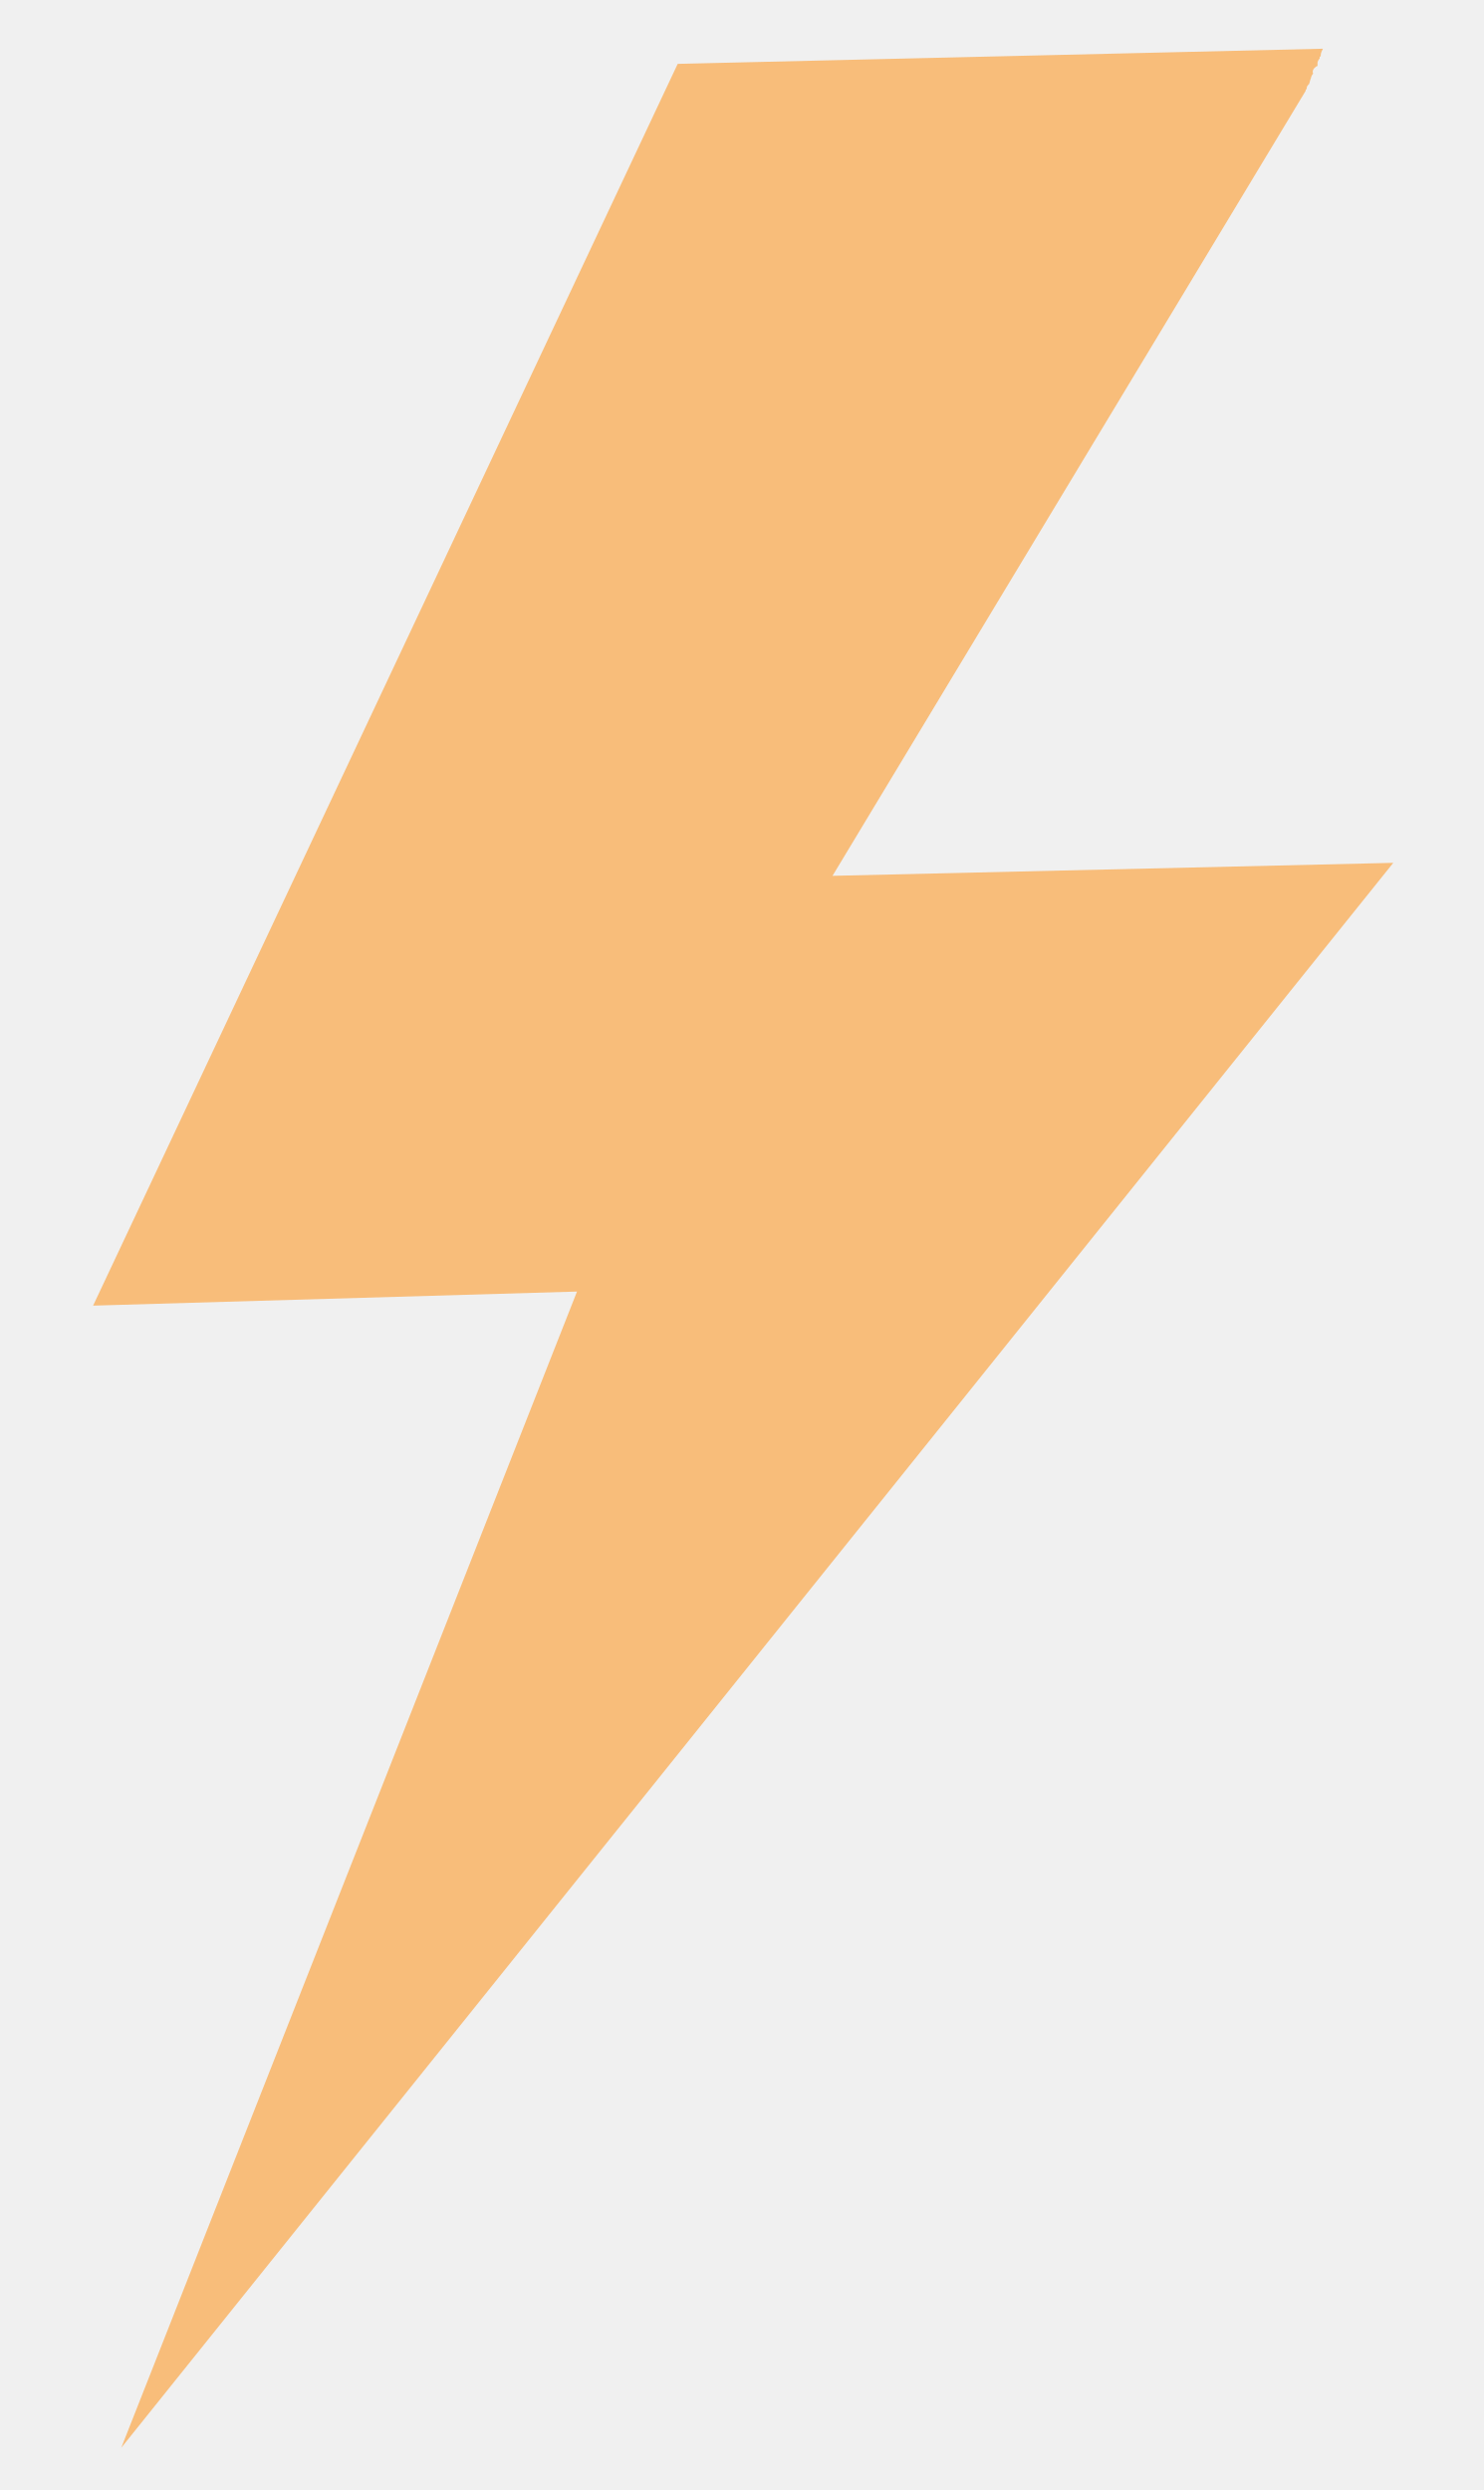
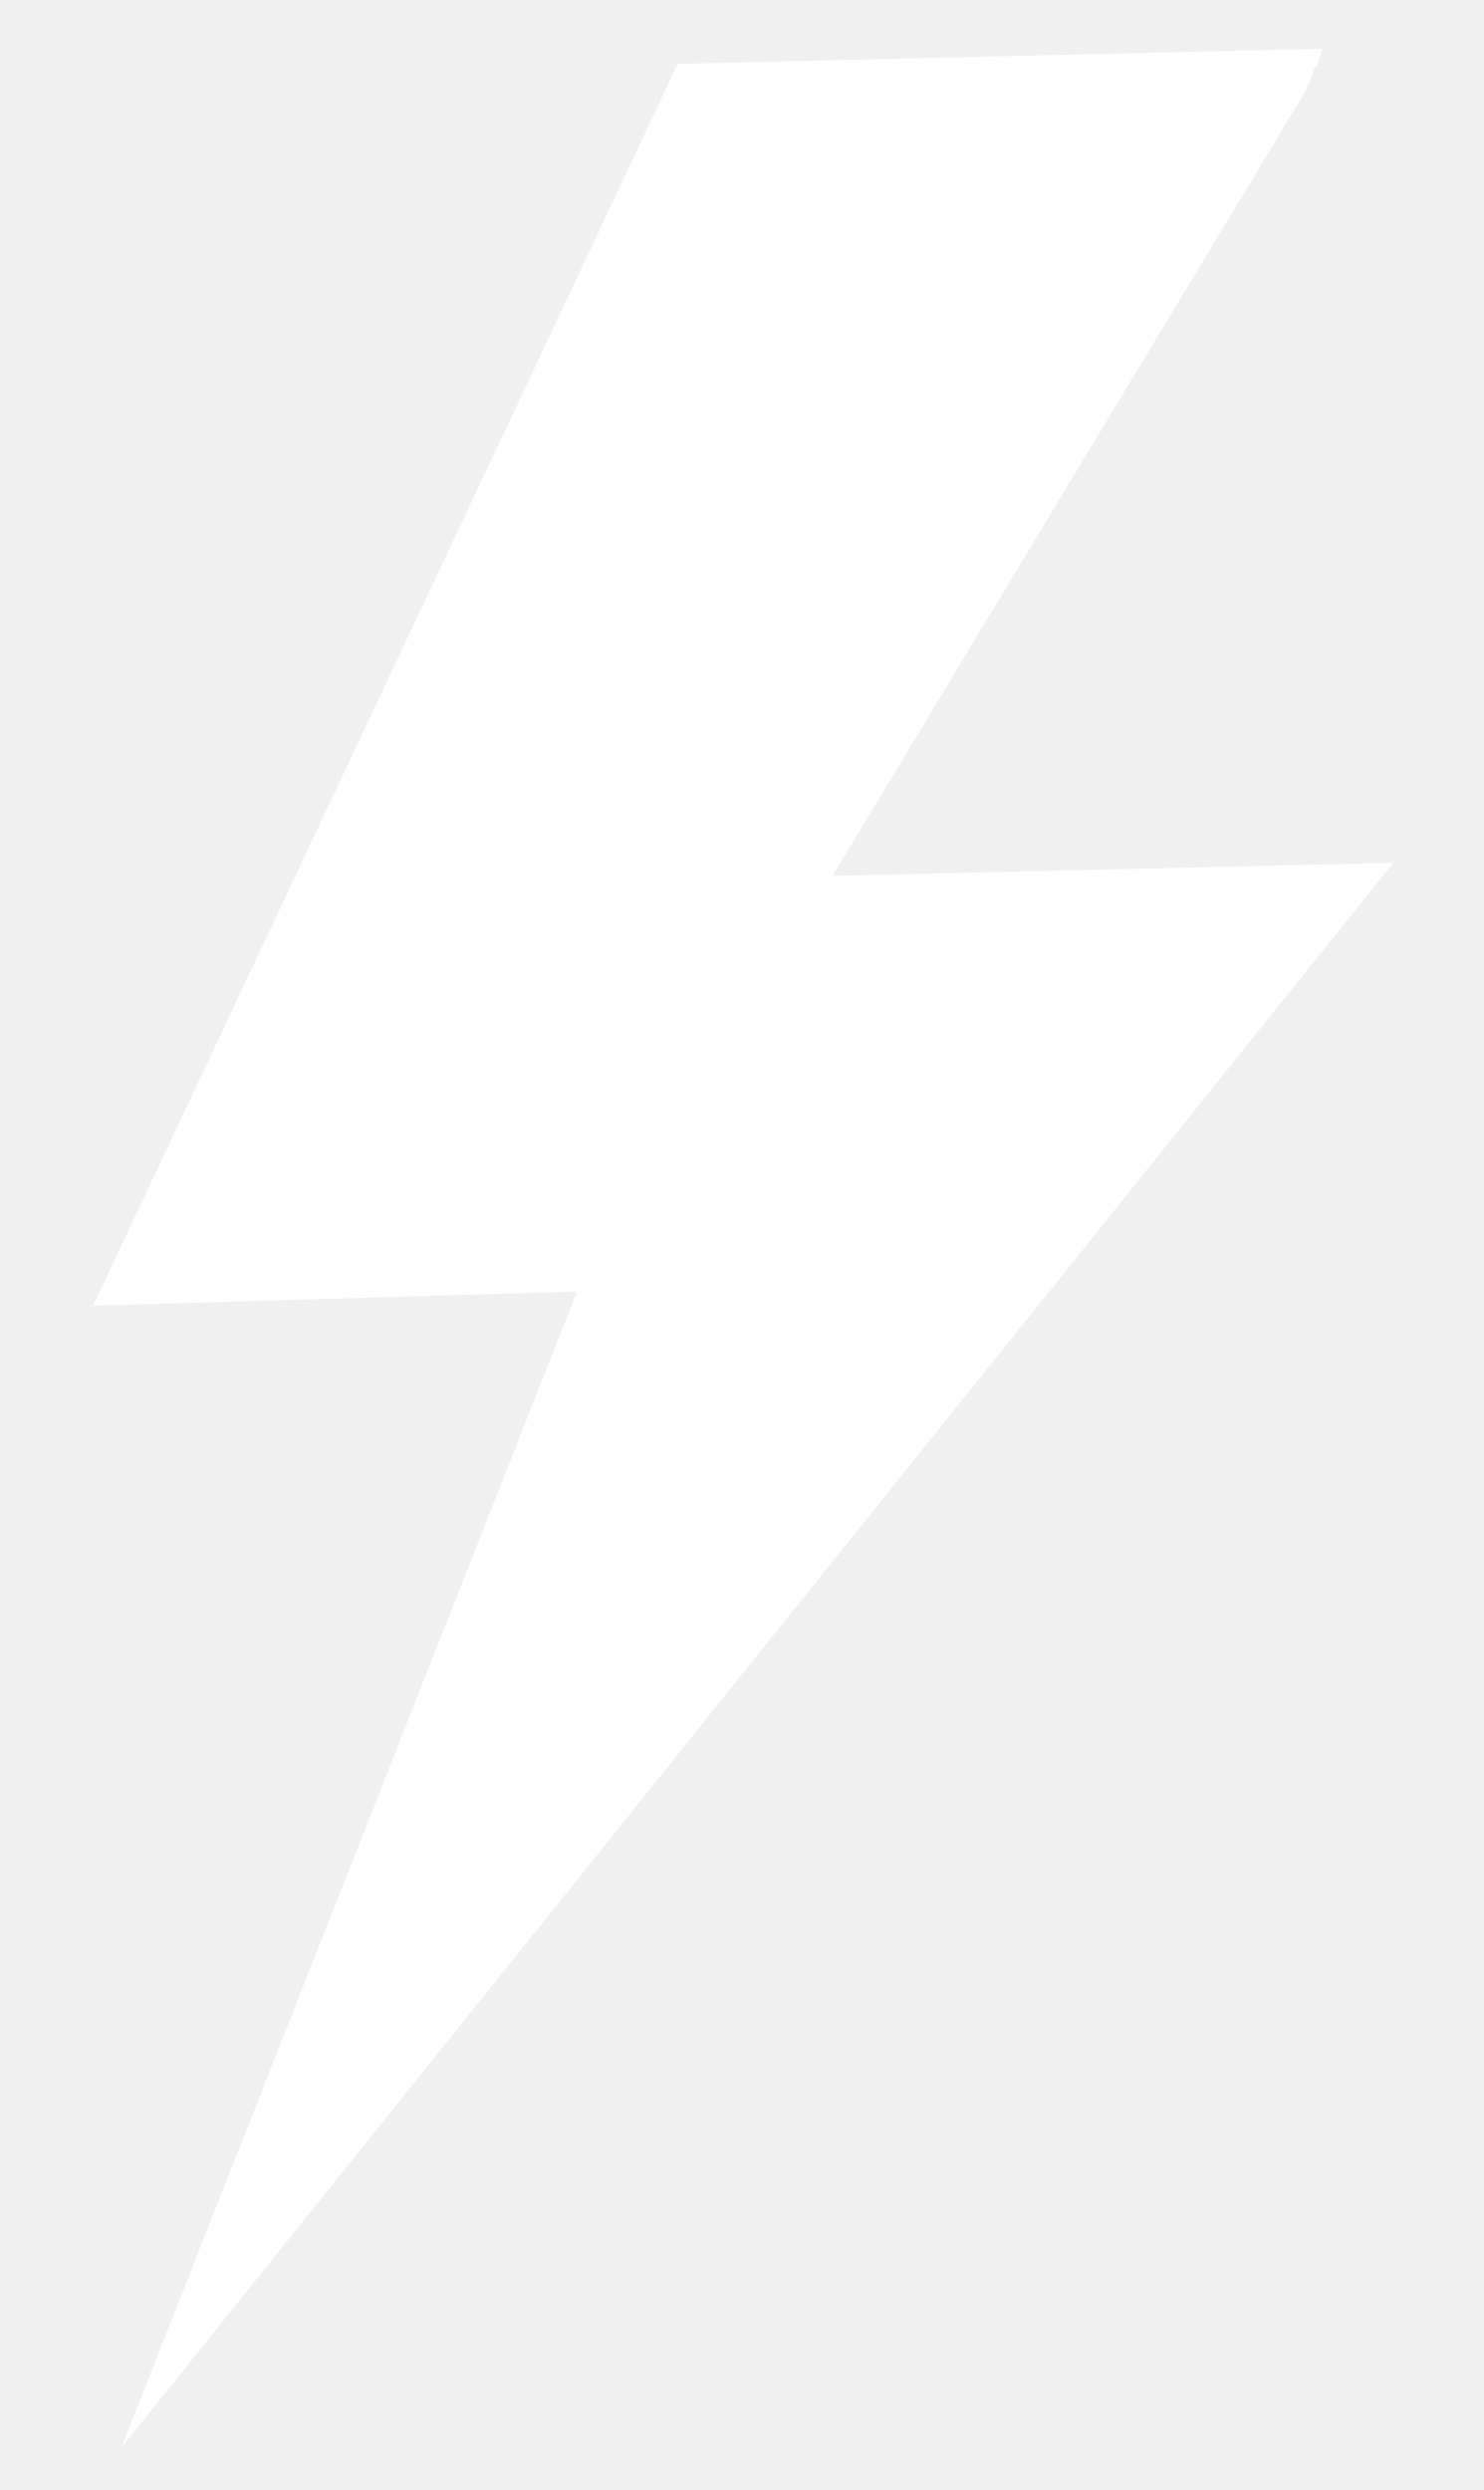
- <svg xmlns="http://www.w3.org/2000/svg" enable-background="new 0 0 137 230" viewBox="0 0 137 230">
-   <g fill="#f8bd7a">
-     <path d="m922.9 113.8-2.3-.3c.2 1.2.3 2.5.5 3.8.5-1.2 1.2-2.4 1.8-3.5z" />
-     <path d="m53.3 119.3-42.1 106.8 117.5-146.4-51.8 1.2 43.7-72.5c0-.1 0-.1.1-.2 0-.1 0-.2.1-.3s0-.1.1-.1c.1-.2.1-.4.2-.6 0-.1.1-.3.2-.4-.1-.2 0-.4.1-.5s.2-.2.3-.2v-.1c0-.1 0-.1 0-.2s.1-.3.2-.4v-.1c0-.1.1-.1.1-.1v-.1c0-.2.1-.4.2-.6l-59.6 1.4-54 114.7z" />
+ <svg xmlns="http://www.w3.org/2000/svg" enable-background="new 0 0 137 230" width="137" height="230" style="">
+   <rect id="backgroundrect" width="100%" height="100%" x="0" y="0" fill="none" stroke="none" />
+   <g class="currentLayer" style="">
+     <g fill="#ffffff" id="svg_1" class="selected" fill-opacity="1">
+       <path d="m922.9 113.8-2.3-.3c.2 1.2.3 2.5.5 3.8.5-1.2 1.2-2.4 1.8-3.5z" id="svg_2" fill="#ffffff" fill-opacity="1" />
+       <path d="m53.3 119.3-42.1 106.8 117.5-146.4-51.8 1.2 43.7-72.5c0-.1 0-.1.1-.2 0-.1 0-.2.1-.3s0-.1.1-.1c.1-.2.1-.4.2-.6 0-.1.1-.3.2-.4-.1-.2 0-.4.1-.5s.2-.2.3-.2v-.1c0-.1 0-.1 0-.2s.1-.3.2-.4v-.1c0-.1.1-.1.1-.1v-.1c0-.2.1-.4.2-.6l-59.6 1.4-54 114.7z" id="svg_3" fill="#ffffff" fill-opacity="1" />
+     </g>
  </g>
</svg>
